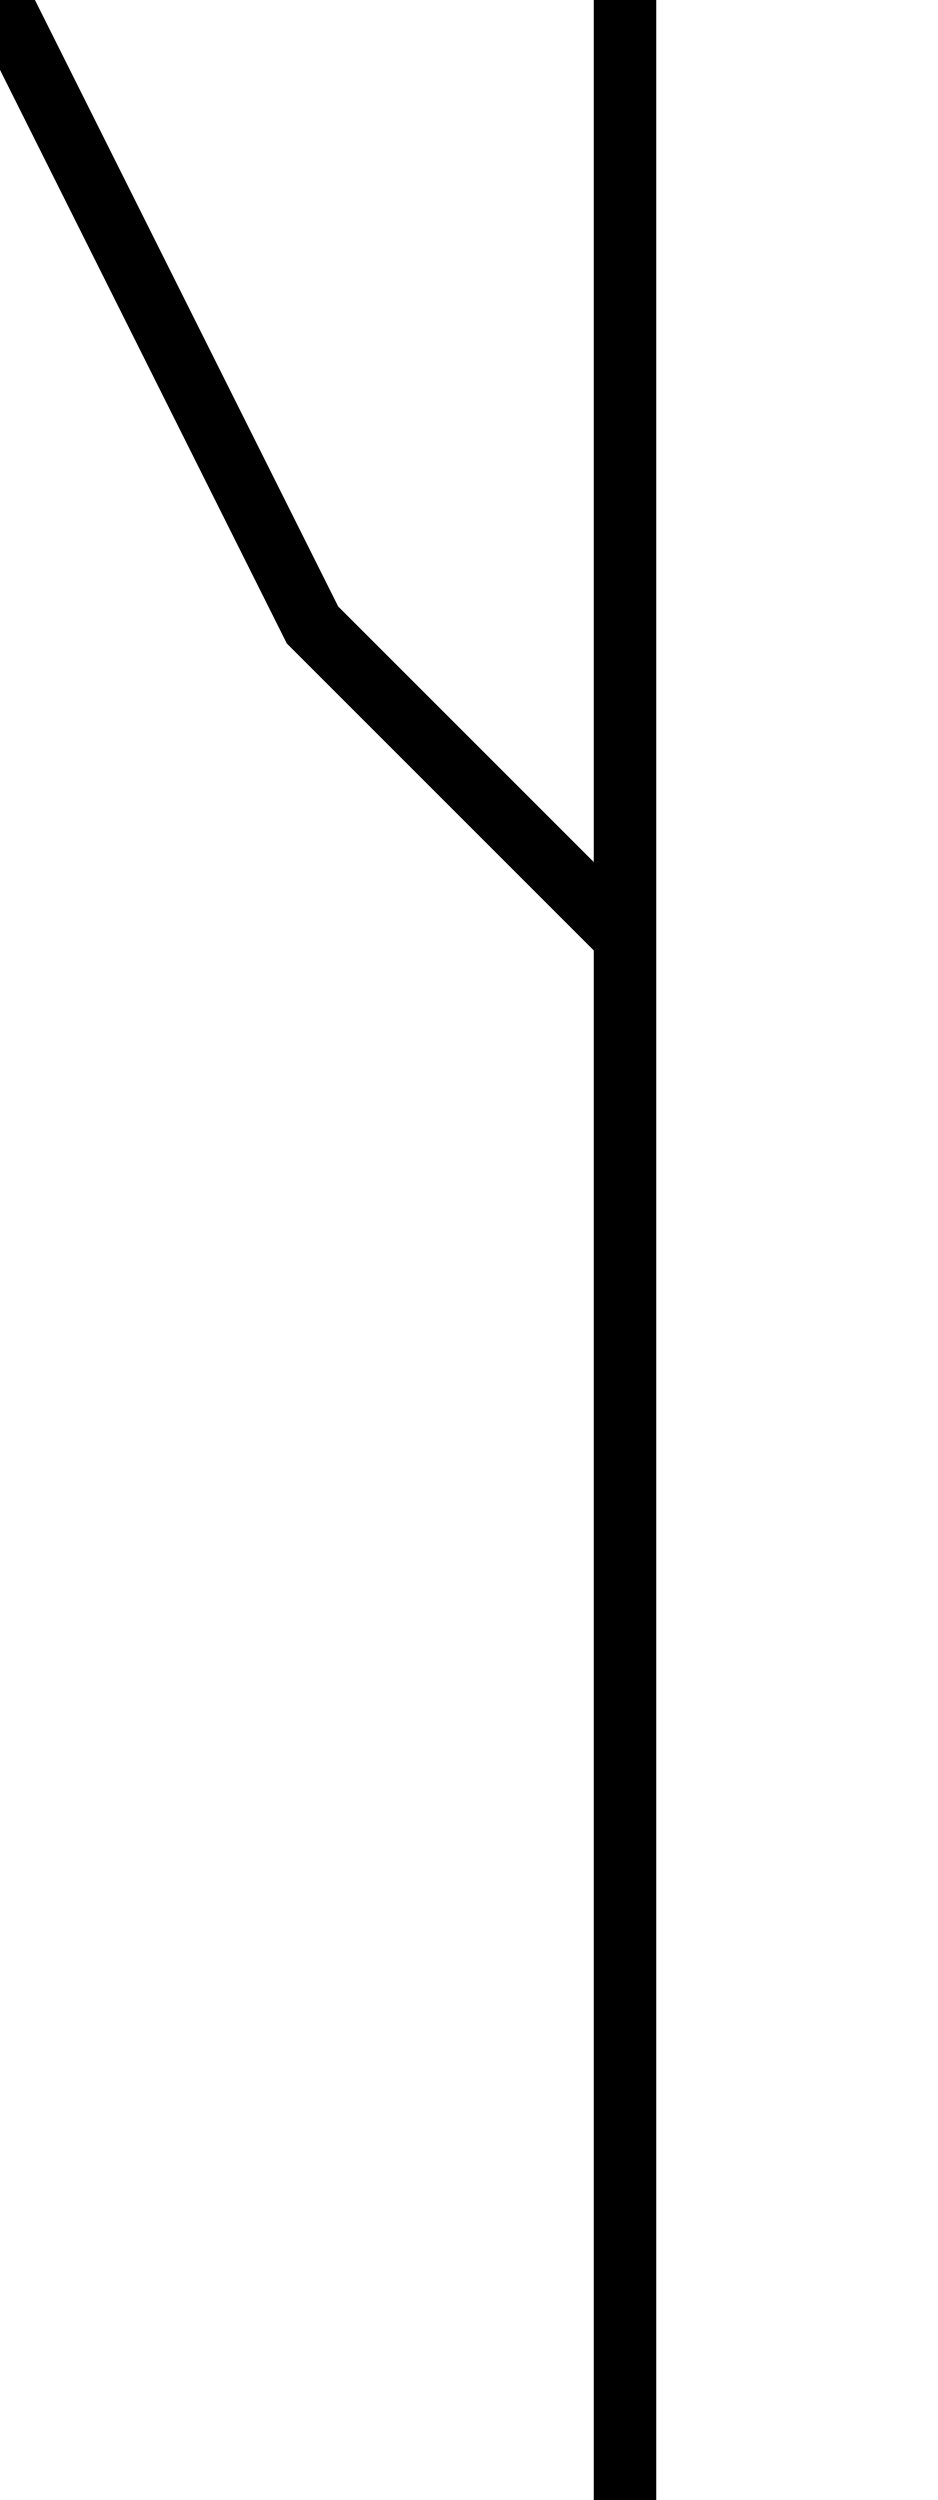
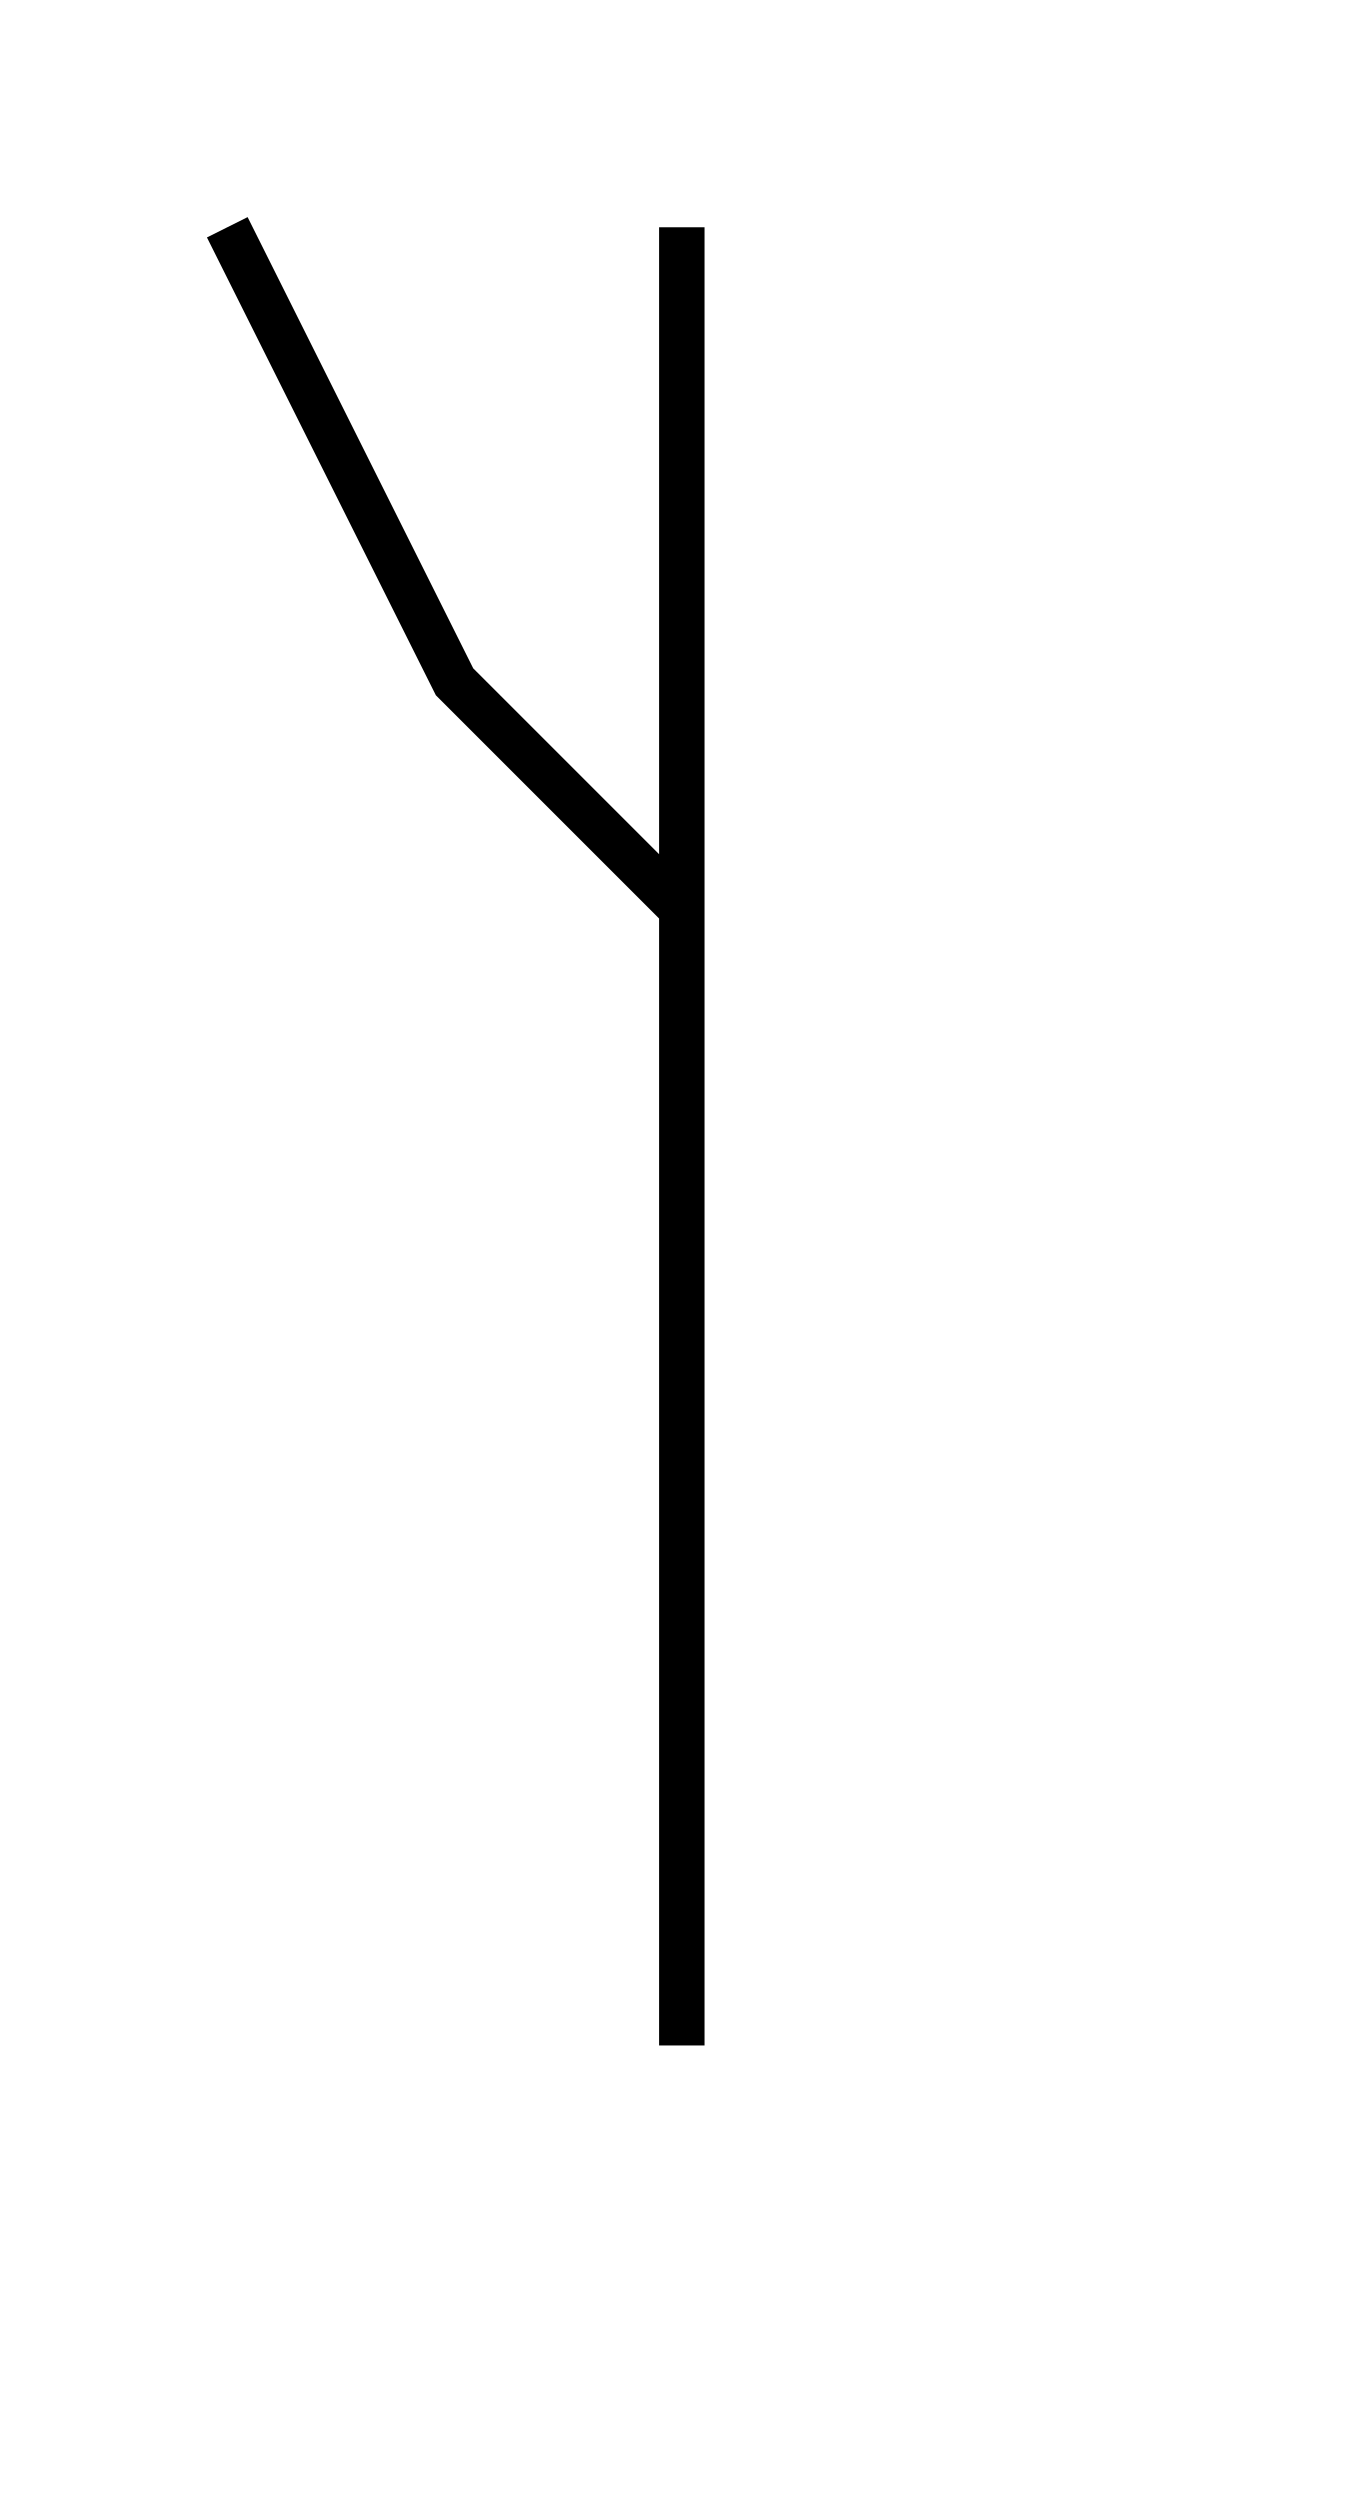
- <svg xmlns="http://www.w3.org/2000/svg" baseProfile="tiny" height="8" version="1.2" width="3">
+ <svg xmlns="http://www.w3.org/2000/svg" baseProfile="tiny" height="11" version="1.2" width="6">
  <defs />
-   <path d="M0,0 L1,2L2,3L2,0L2,3L2,8" fill="none" stroke="rgb(0%,0%,0%)" stroke-width="0.2" />
+   <path d="M1,1 L2,3L3,4L3,1L3,4L3,9" fill="none" stroke="rgb(0%,0%,0%)" stroke-width="0.2" />
</svg>
